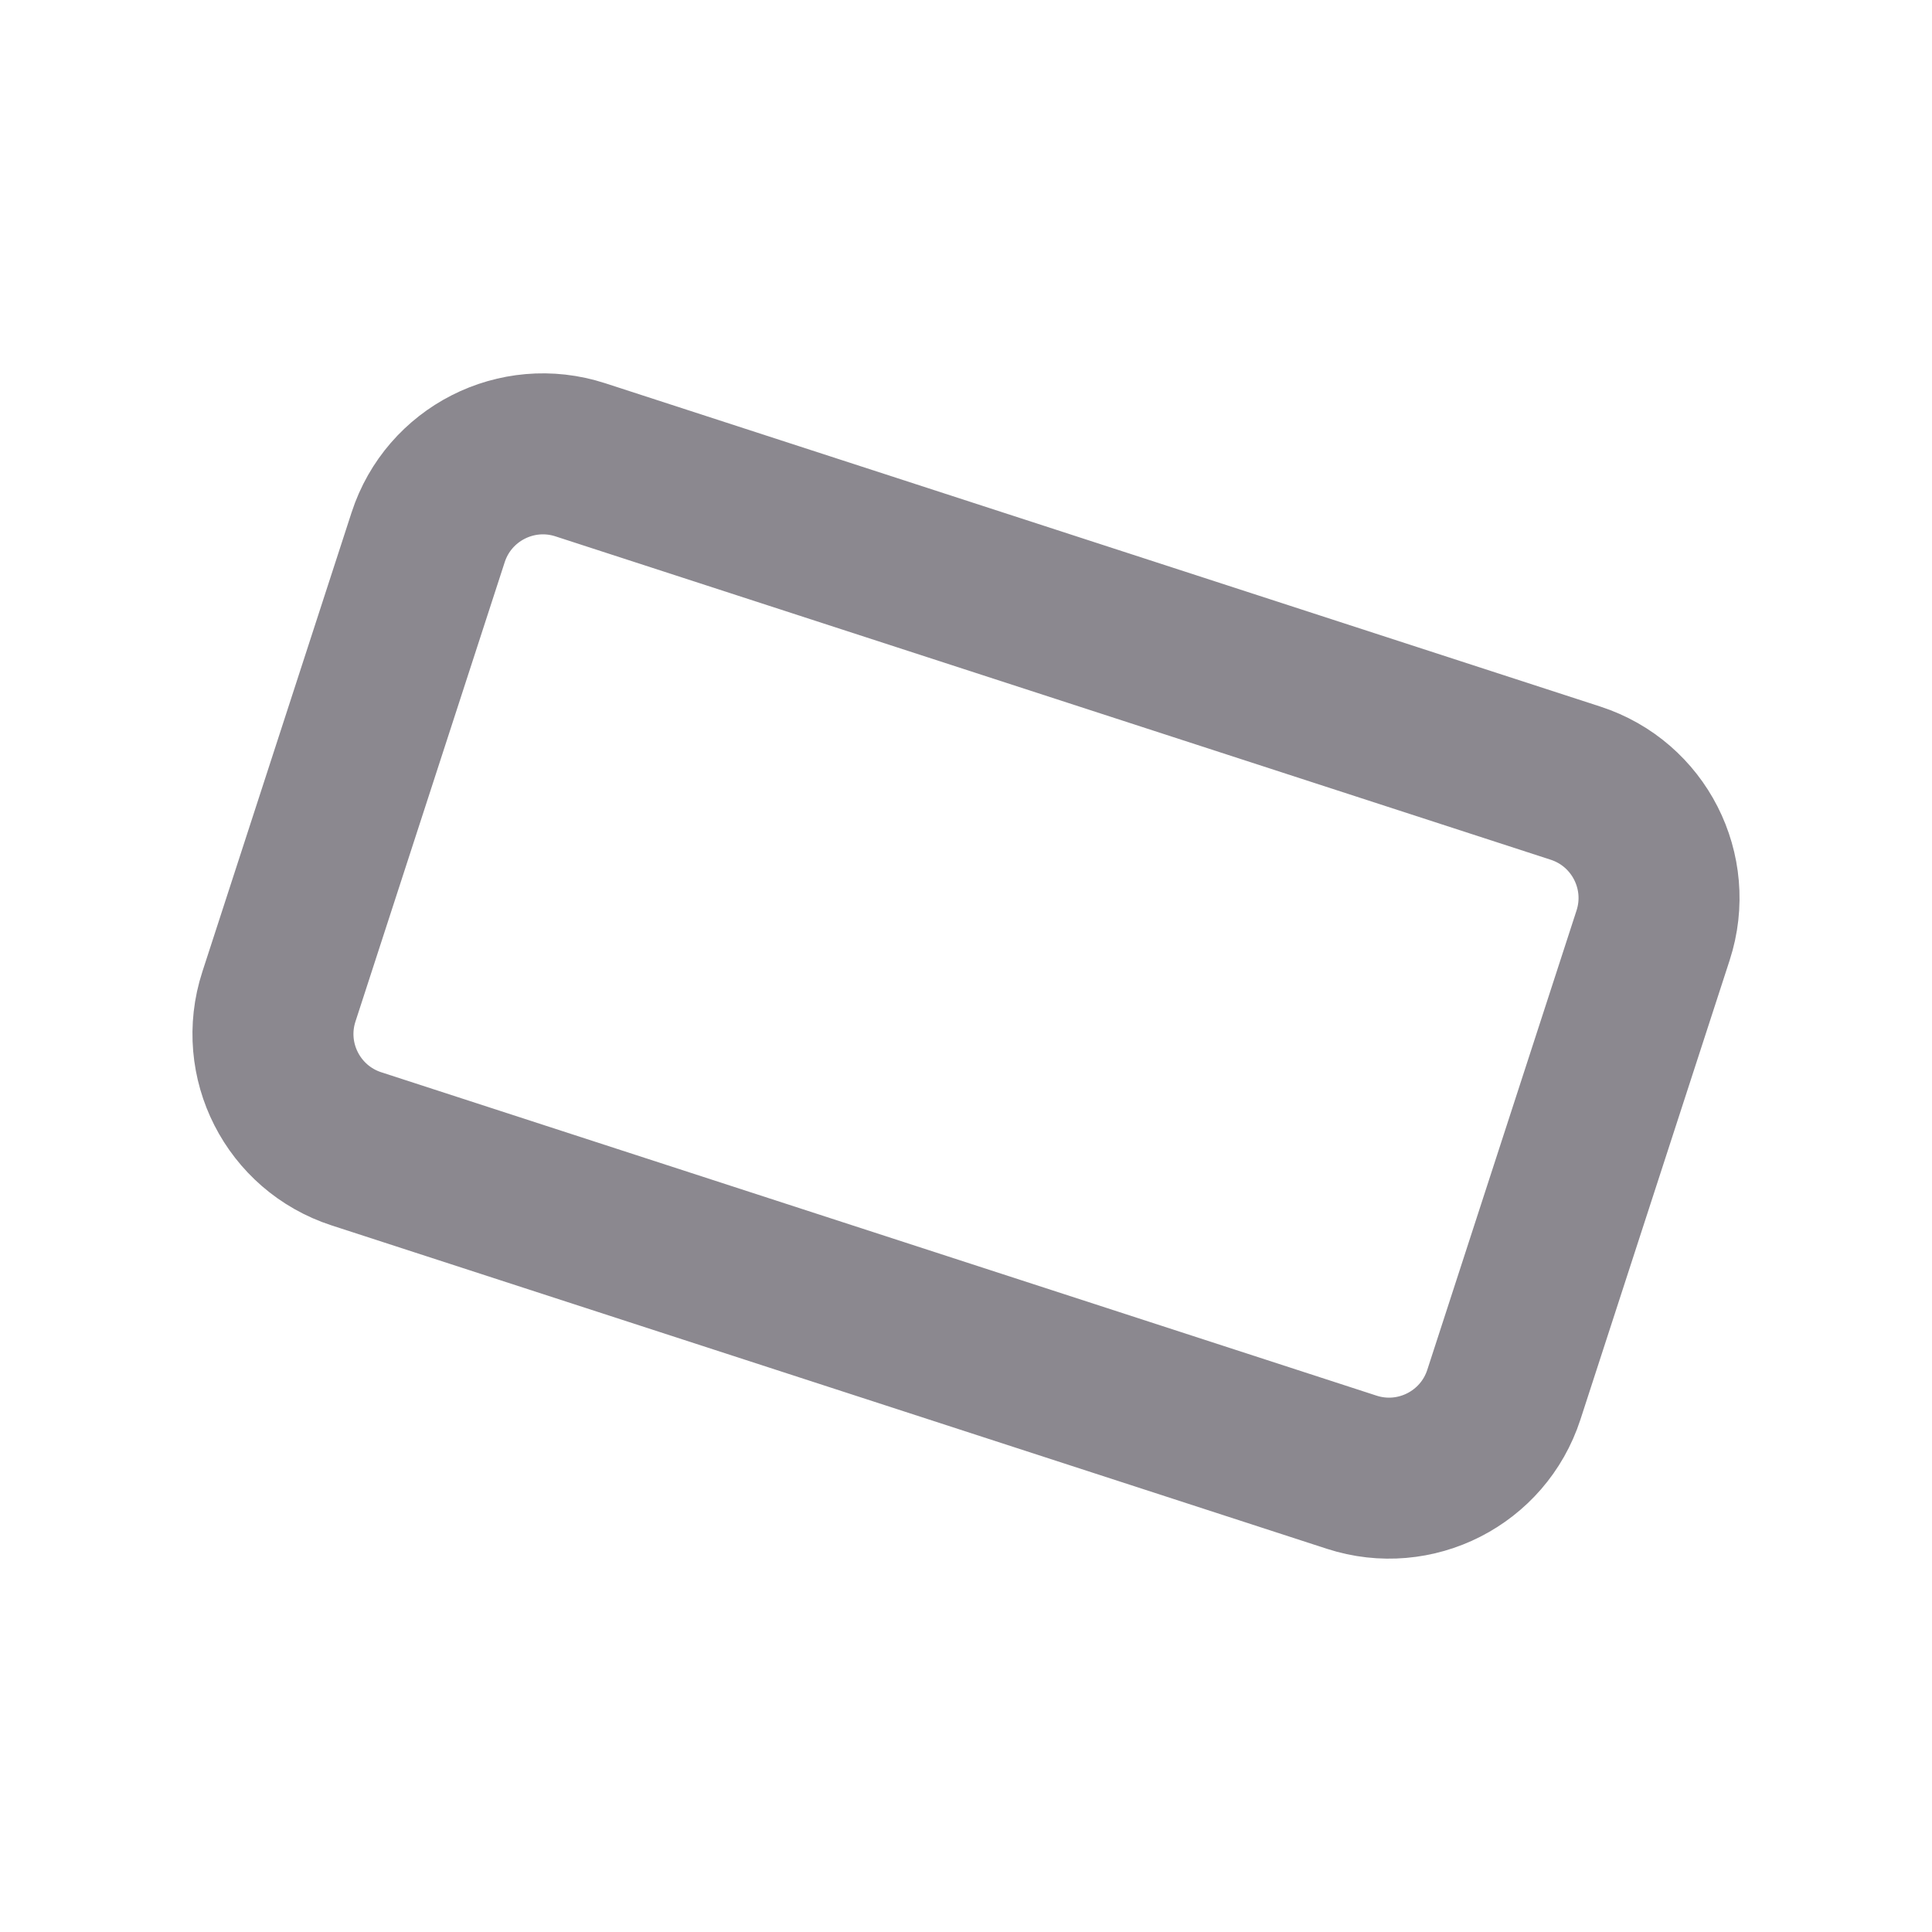
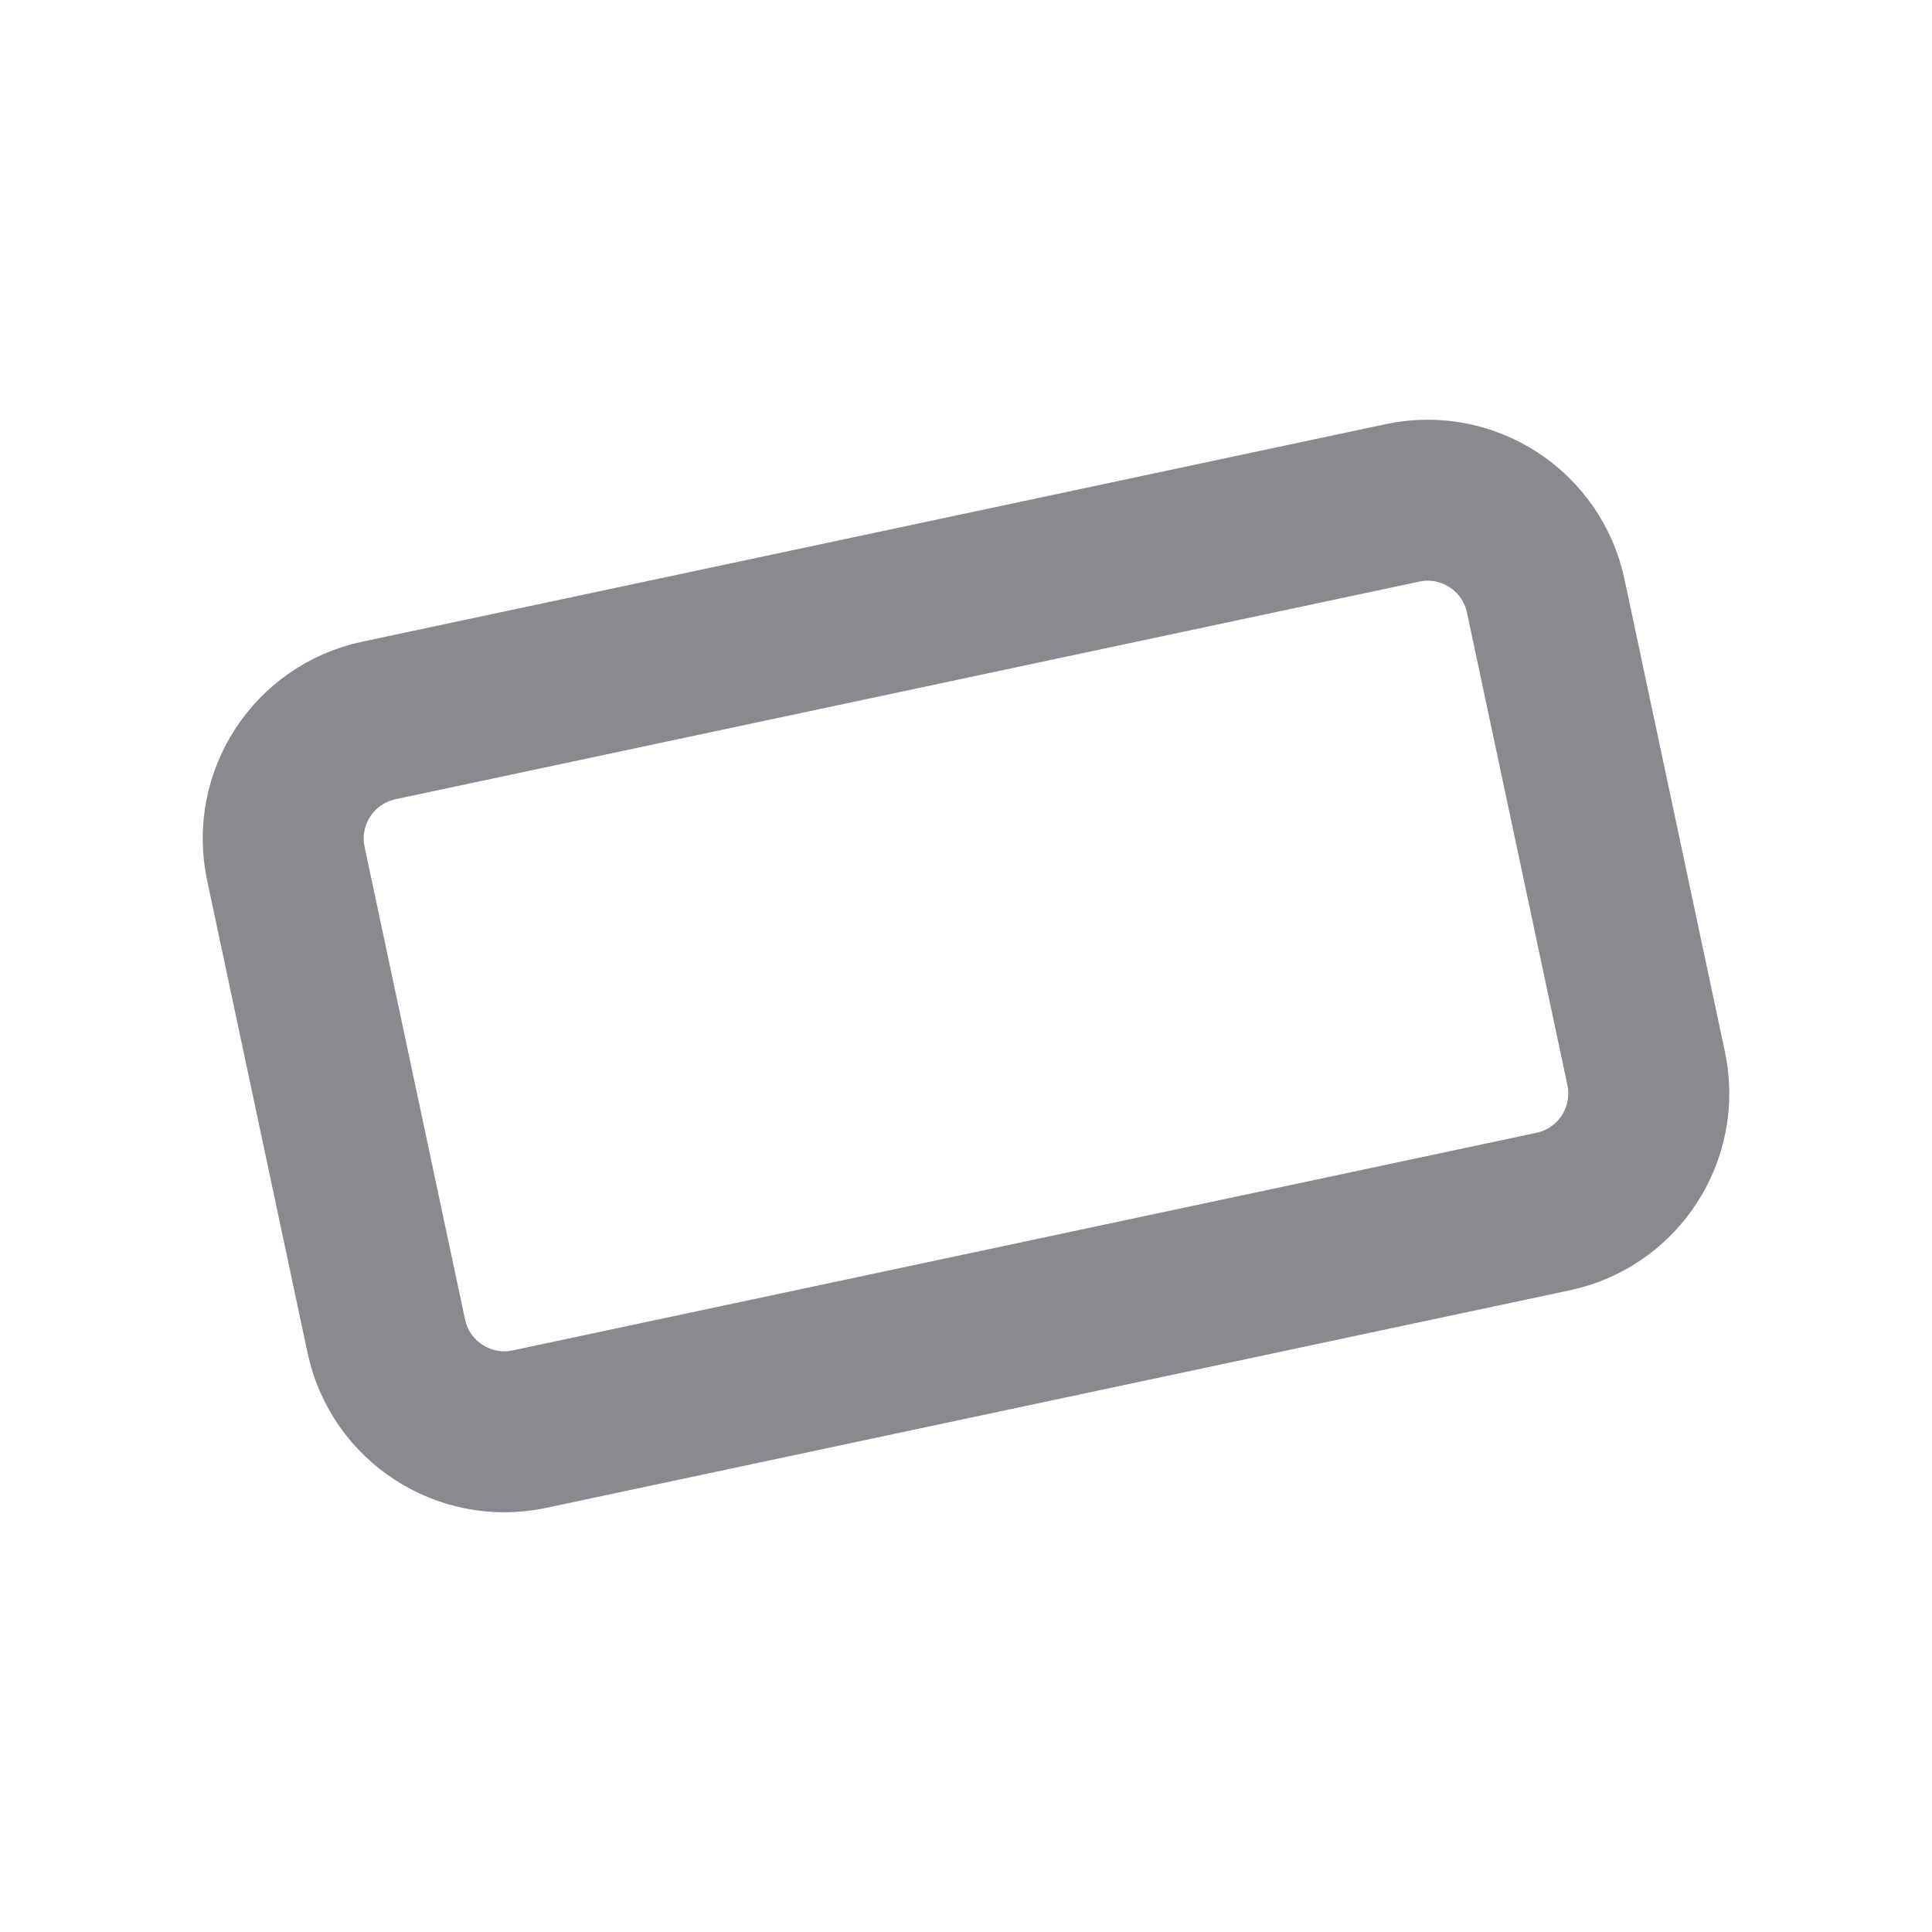
<svg xmlns="http://www.w3.org/2000/svg" viewBox="0 0 24 24" width="24" height="24">
-   <rect x="4" y="7.5" width="16" height="9" rx="1.5" transform="rotate(18 12 12)" fill="none" stroke="#8b888f" stroke-width="2" stroke-linejoin="round" />
+   <rect x="4" y="7.5" width="16" height="9" rx="1.5" transform="rotate(-12 12 12)" fill="none" stroke="#8b888f" stroke-width="2" stroke-linejoin="round" />
</svg>
